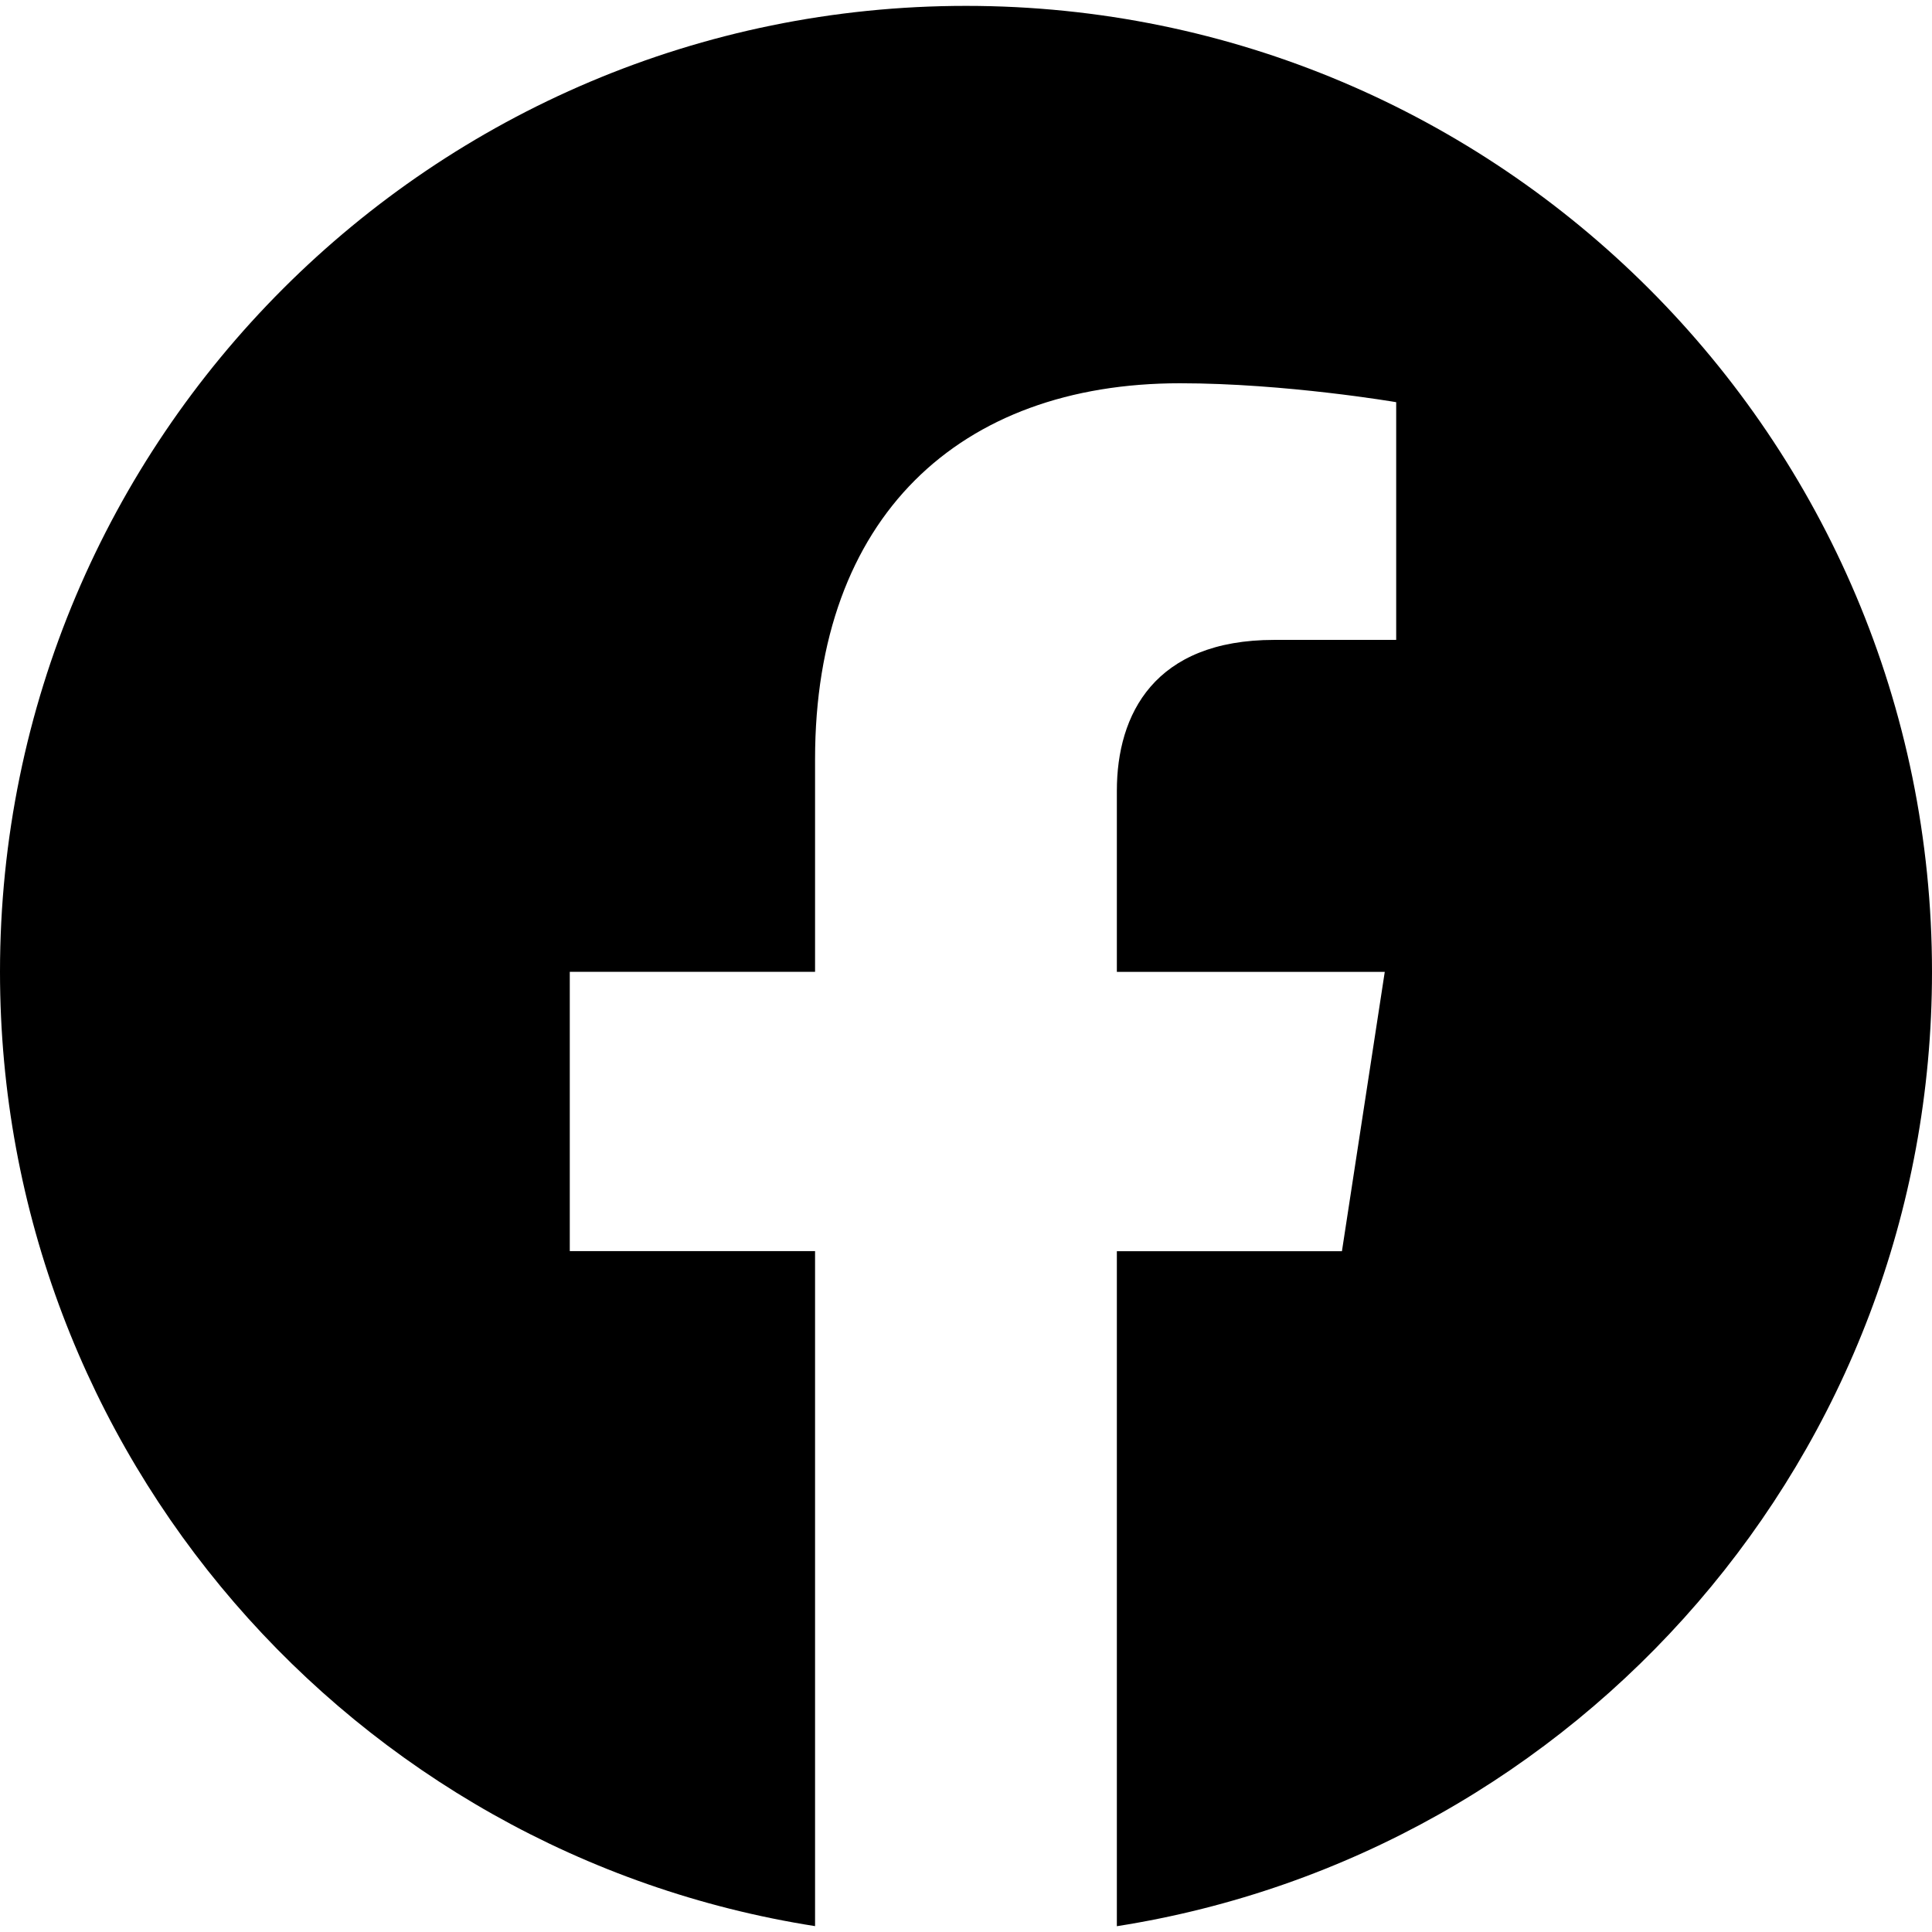
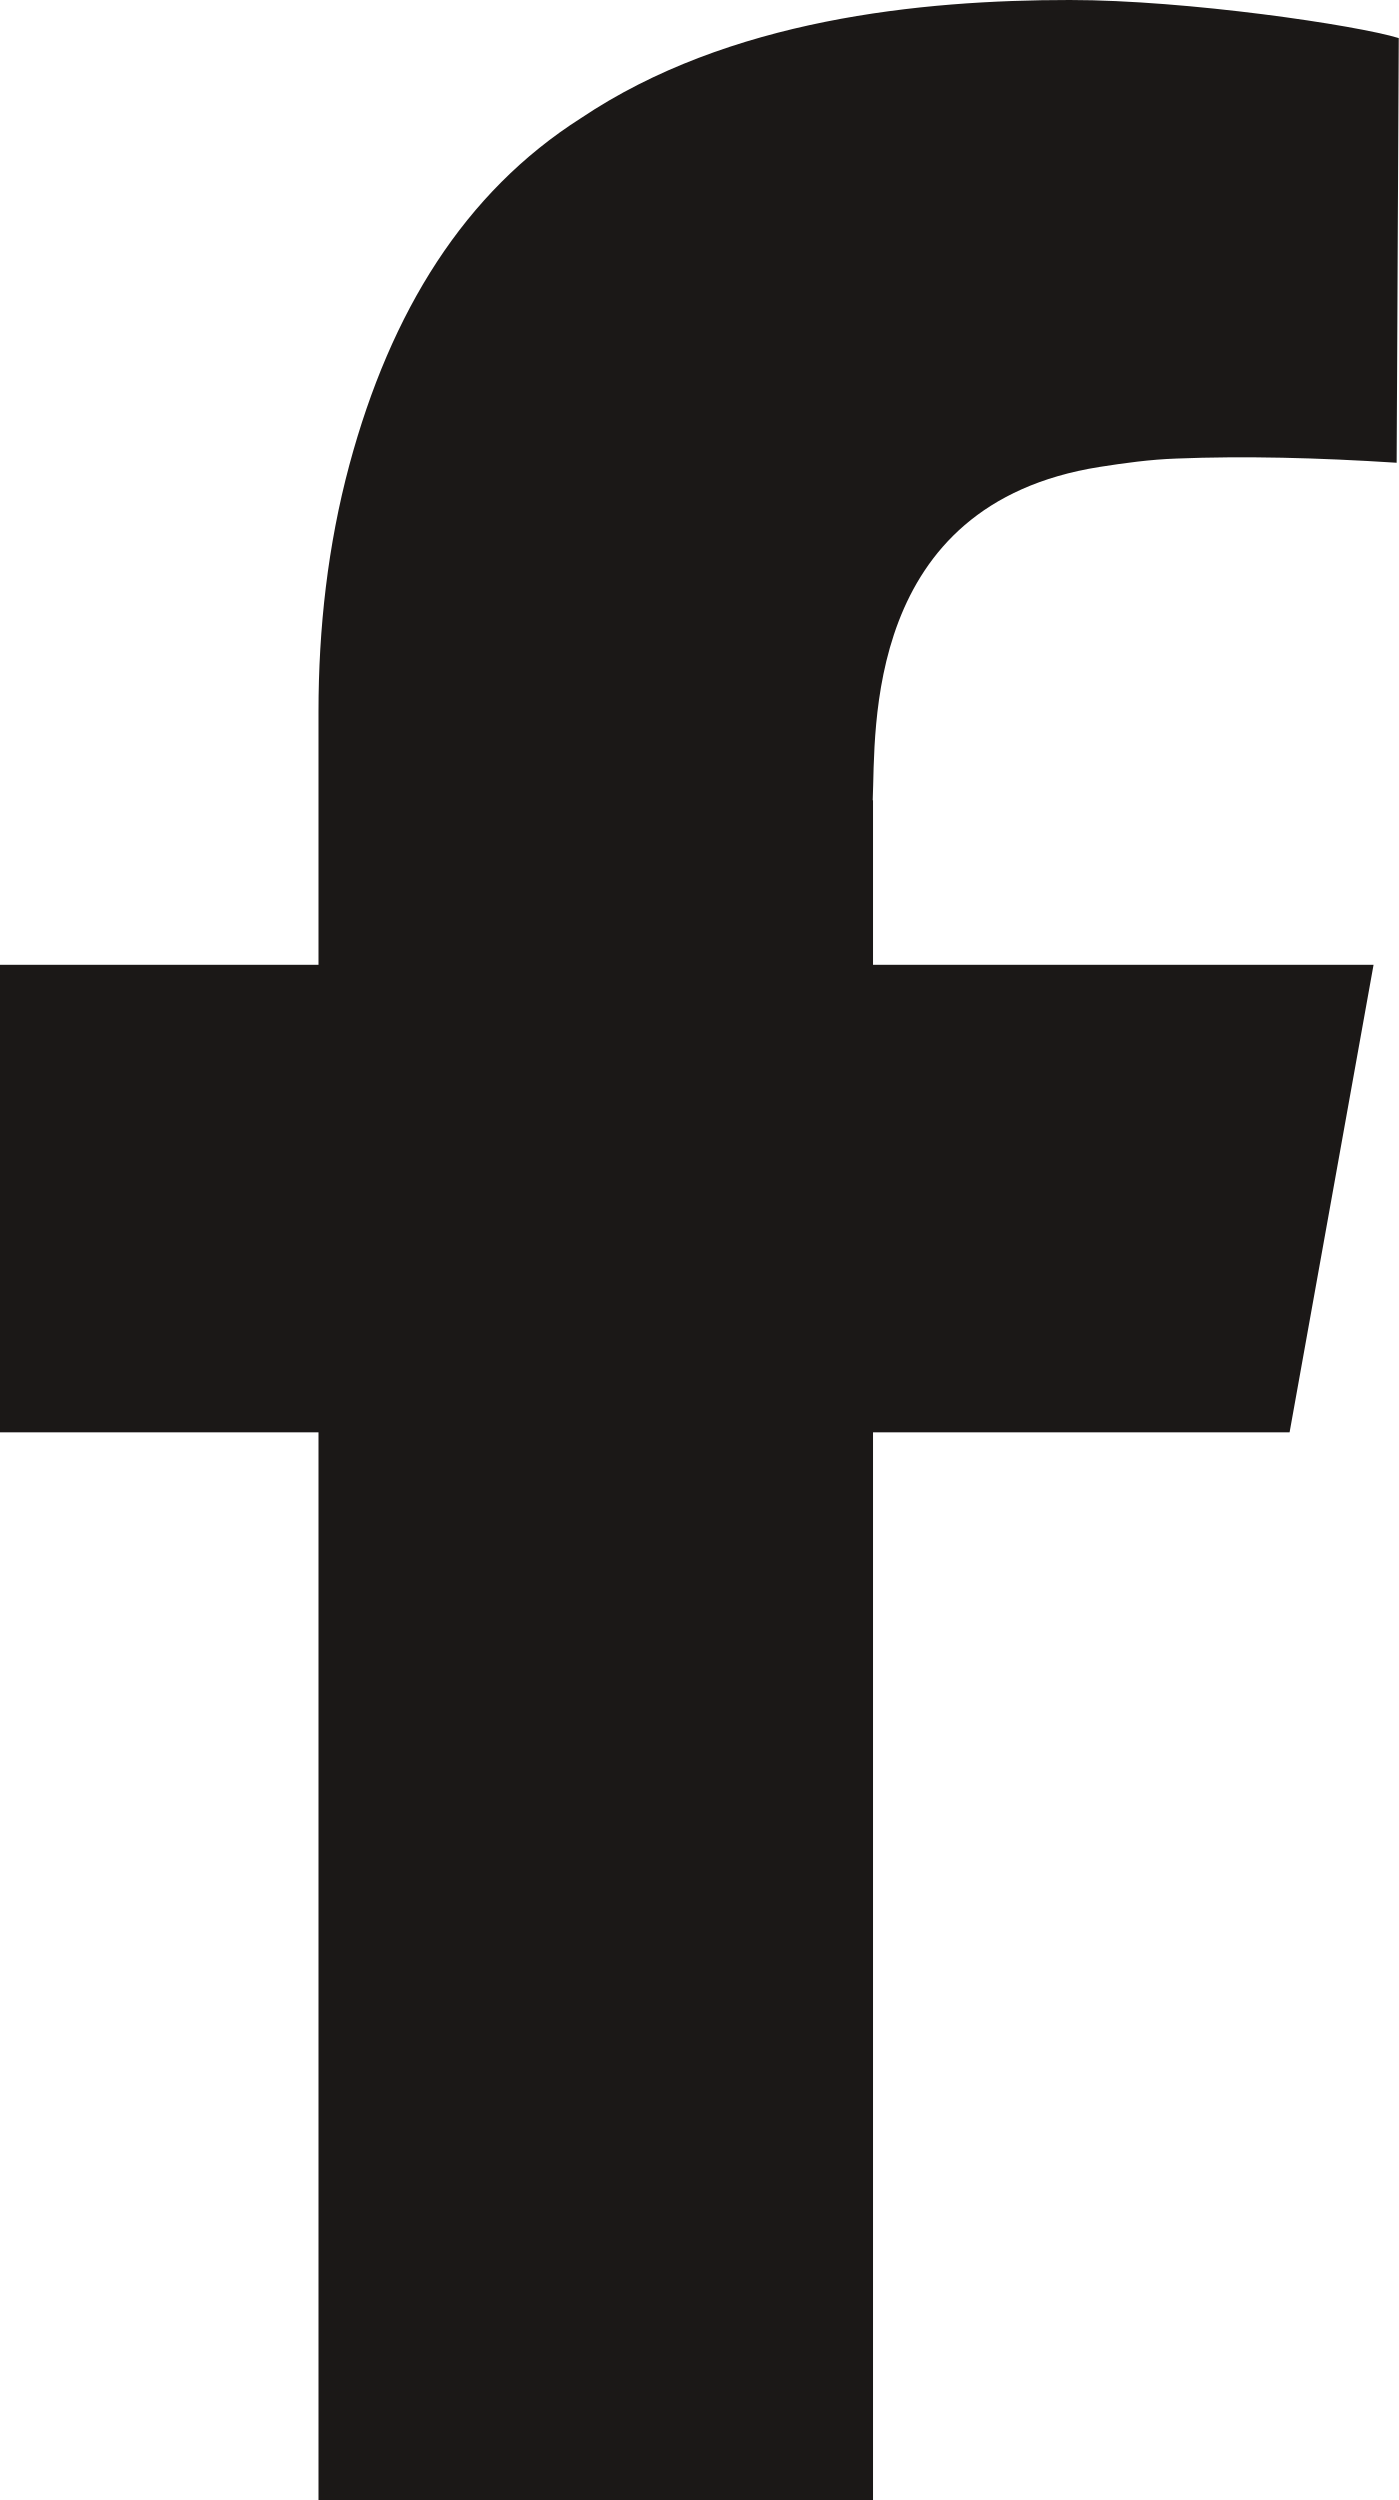
- <svg xmlns="http://www.w3.org/2000/svg" role="img" viewBox="0 0 24 24">
-   <path d="M24 12.073c0-6.627-5.373-12-12-12s-12 5.373-12 12c0 5.99 4.388 10.954 10.125 11.854v-8.385H7.078v-3.47h3.047V9.43c0-3.007 1.792-4.669 4.533-4.669 1.312 0 2.686.235 2.686.235v2.953H15.83c-1.491 0-1.956.925-1.956 1.874v2.25h3.328l-.532 3.47h-2.796v8.385C19.612 23.027 24 18.062 24 12.073z" />
+ <svg xmlns="http://www.w3.org/2000/svg" id="Layer_1" viewBox="0 0 46.64 83.36">
+   <path d="M29.11,26.69v5.48h16.69l-2.8,15.59h-13.89v35.6H10.62v-35.6H0v-15.59h10.62v-8.44c0-2.78.31-5.55,1.03-8.23,1.38-5.12,3.84-9.09,7.72-11.56C24.3.63,30.72,0,35.67,0c3.91,0,9.57.84,10.97,1.27l-.07,14.16c-2.65-.17-5.08-.23-7.34-.14-.88.03-1.74.15-2.57.28-7.88,1.25-7.46,8.79-7.56,11.11Z" style="fill: #1b1817;" />
</svg>
